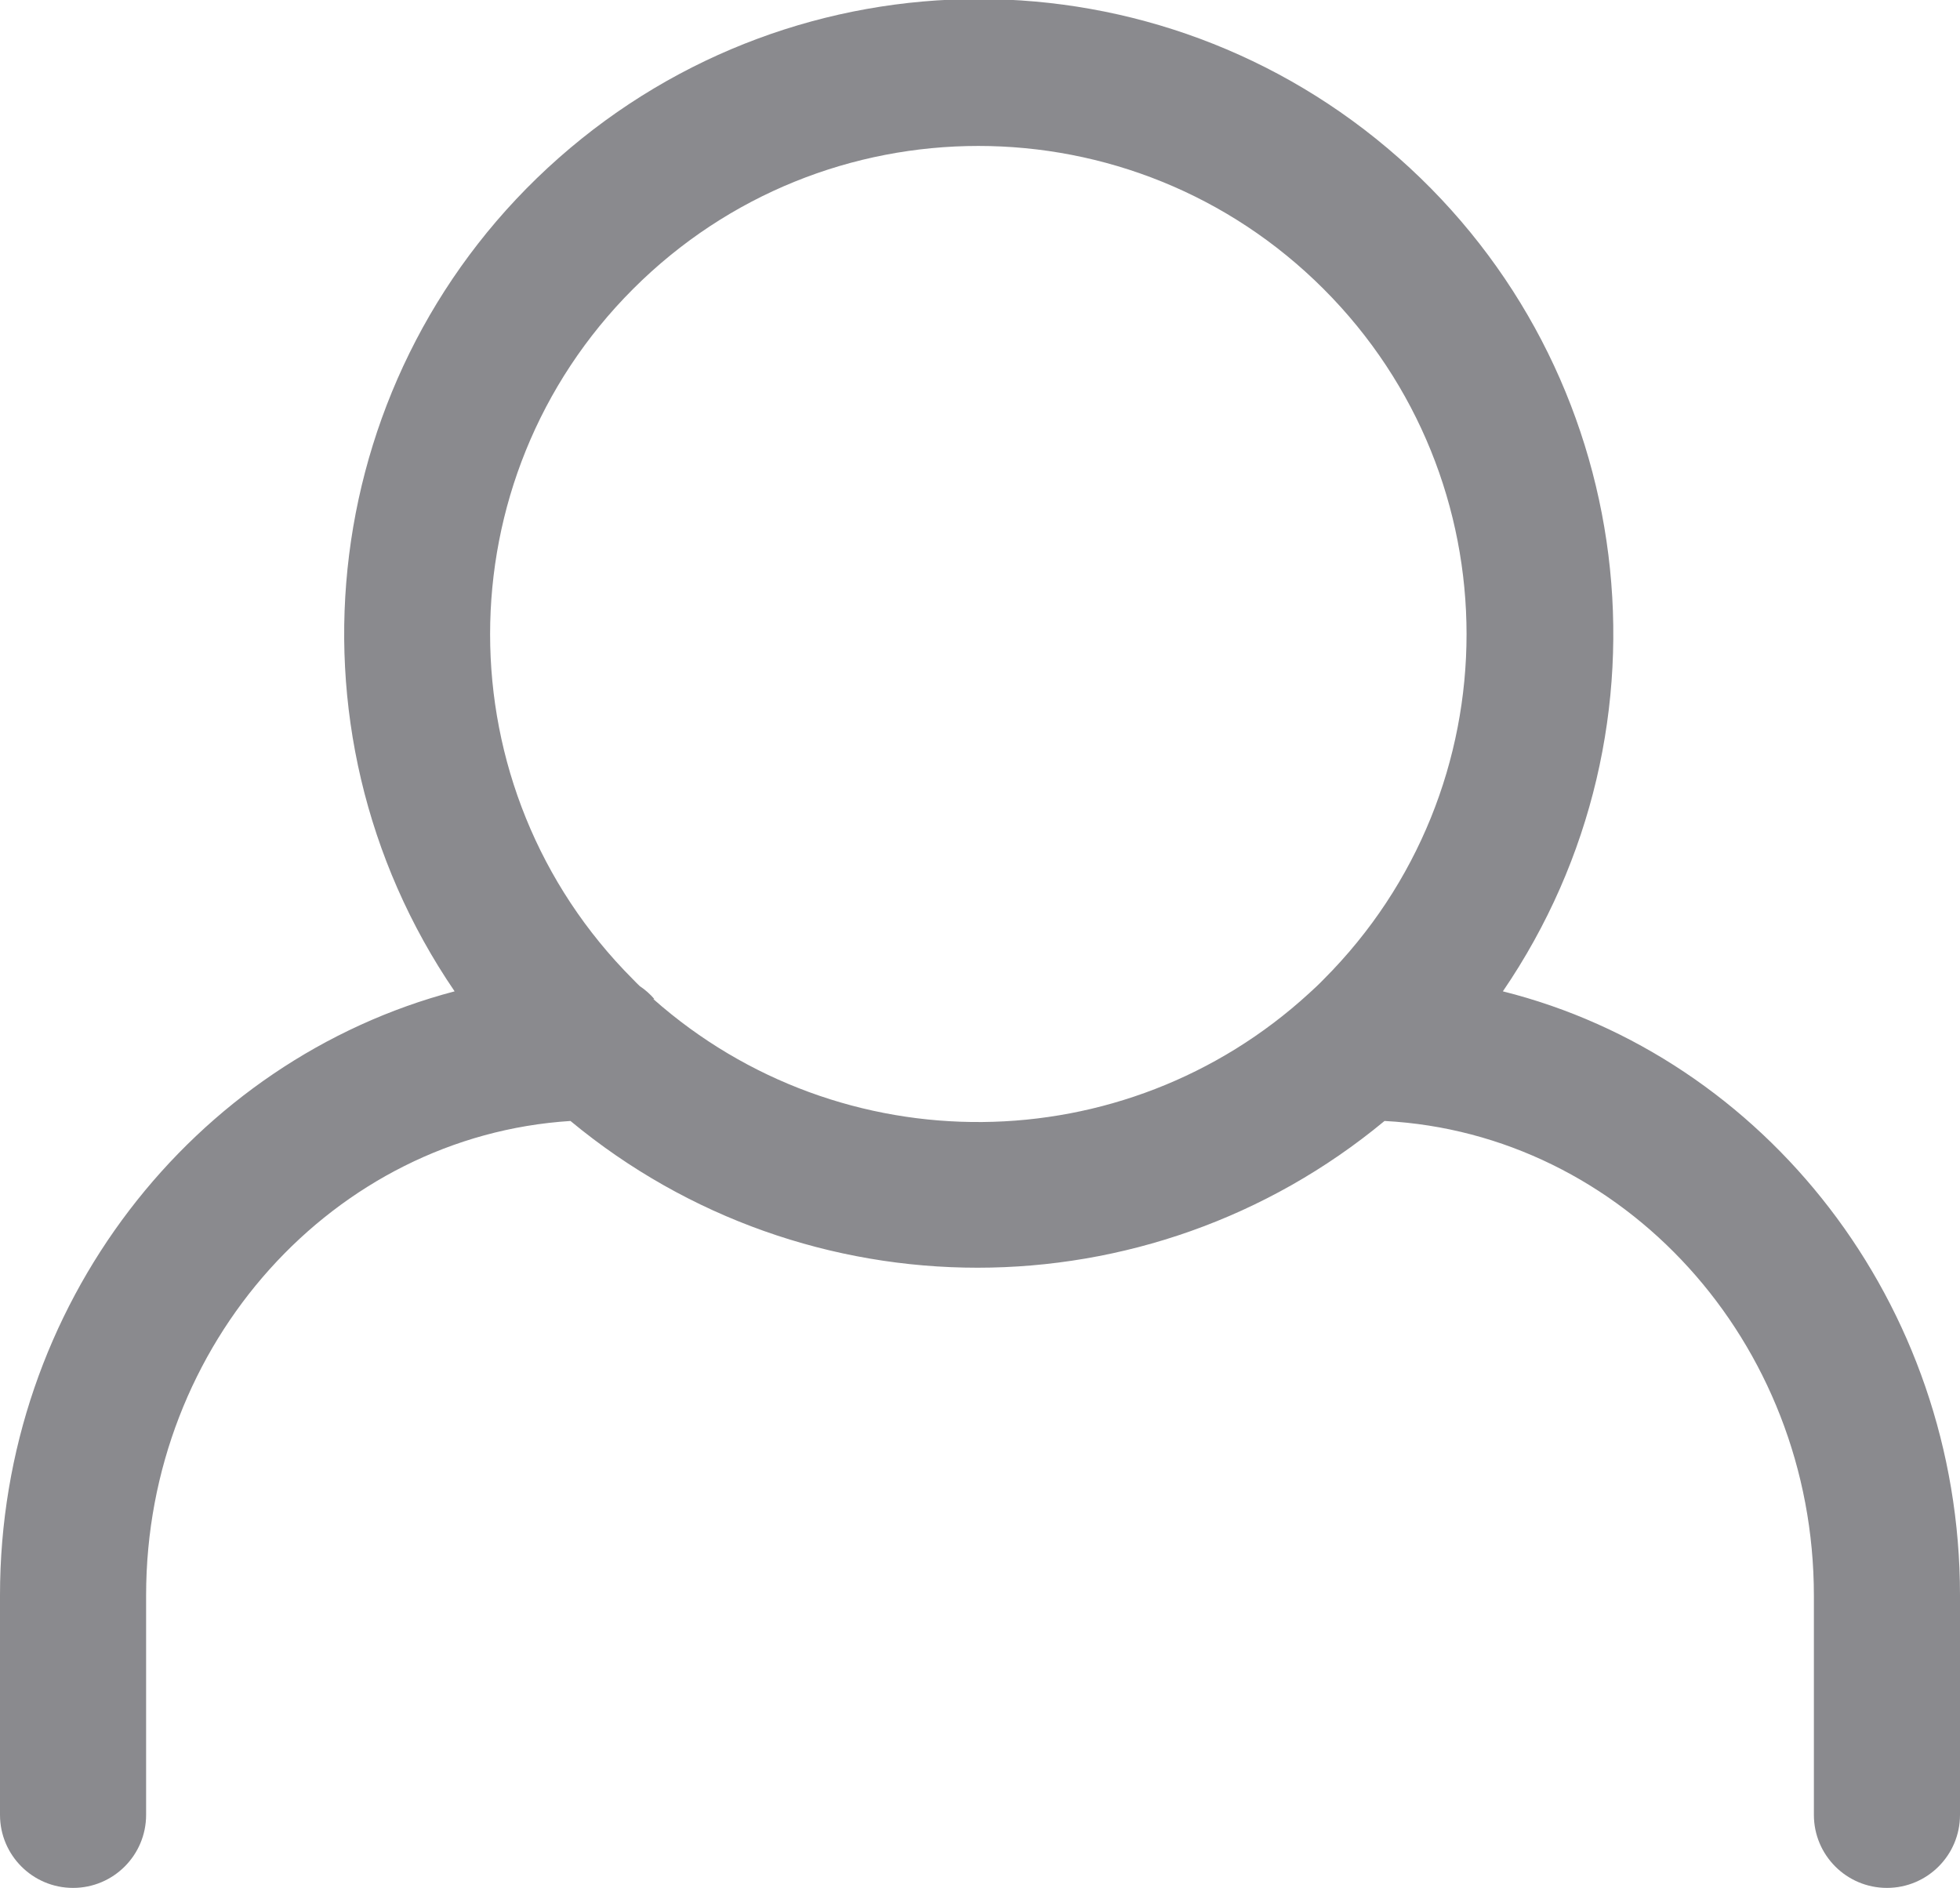
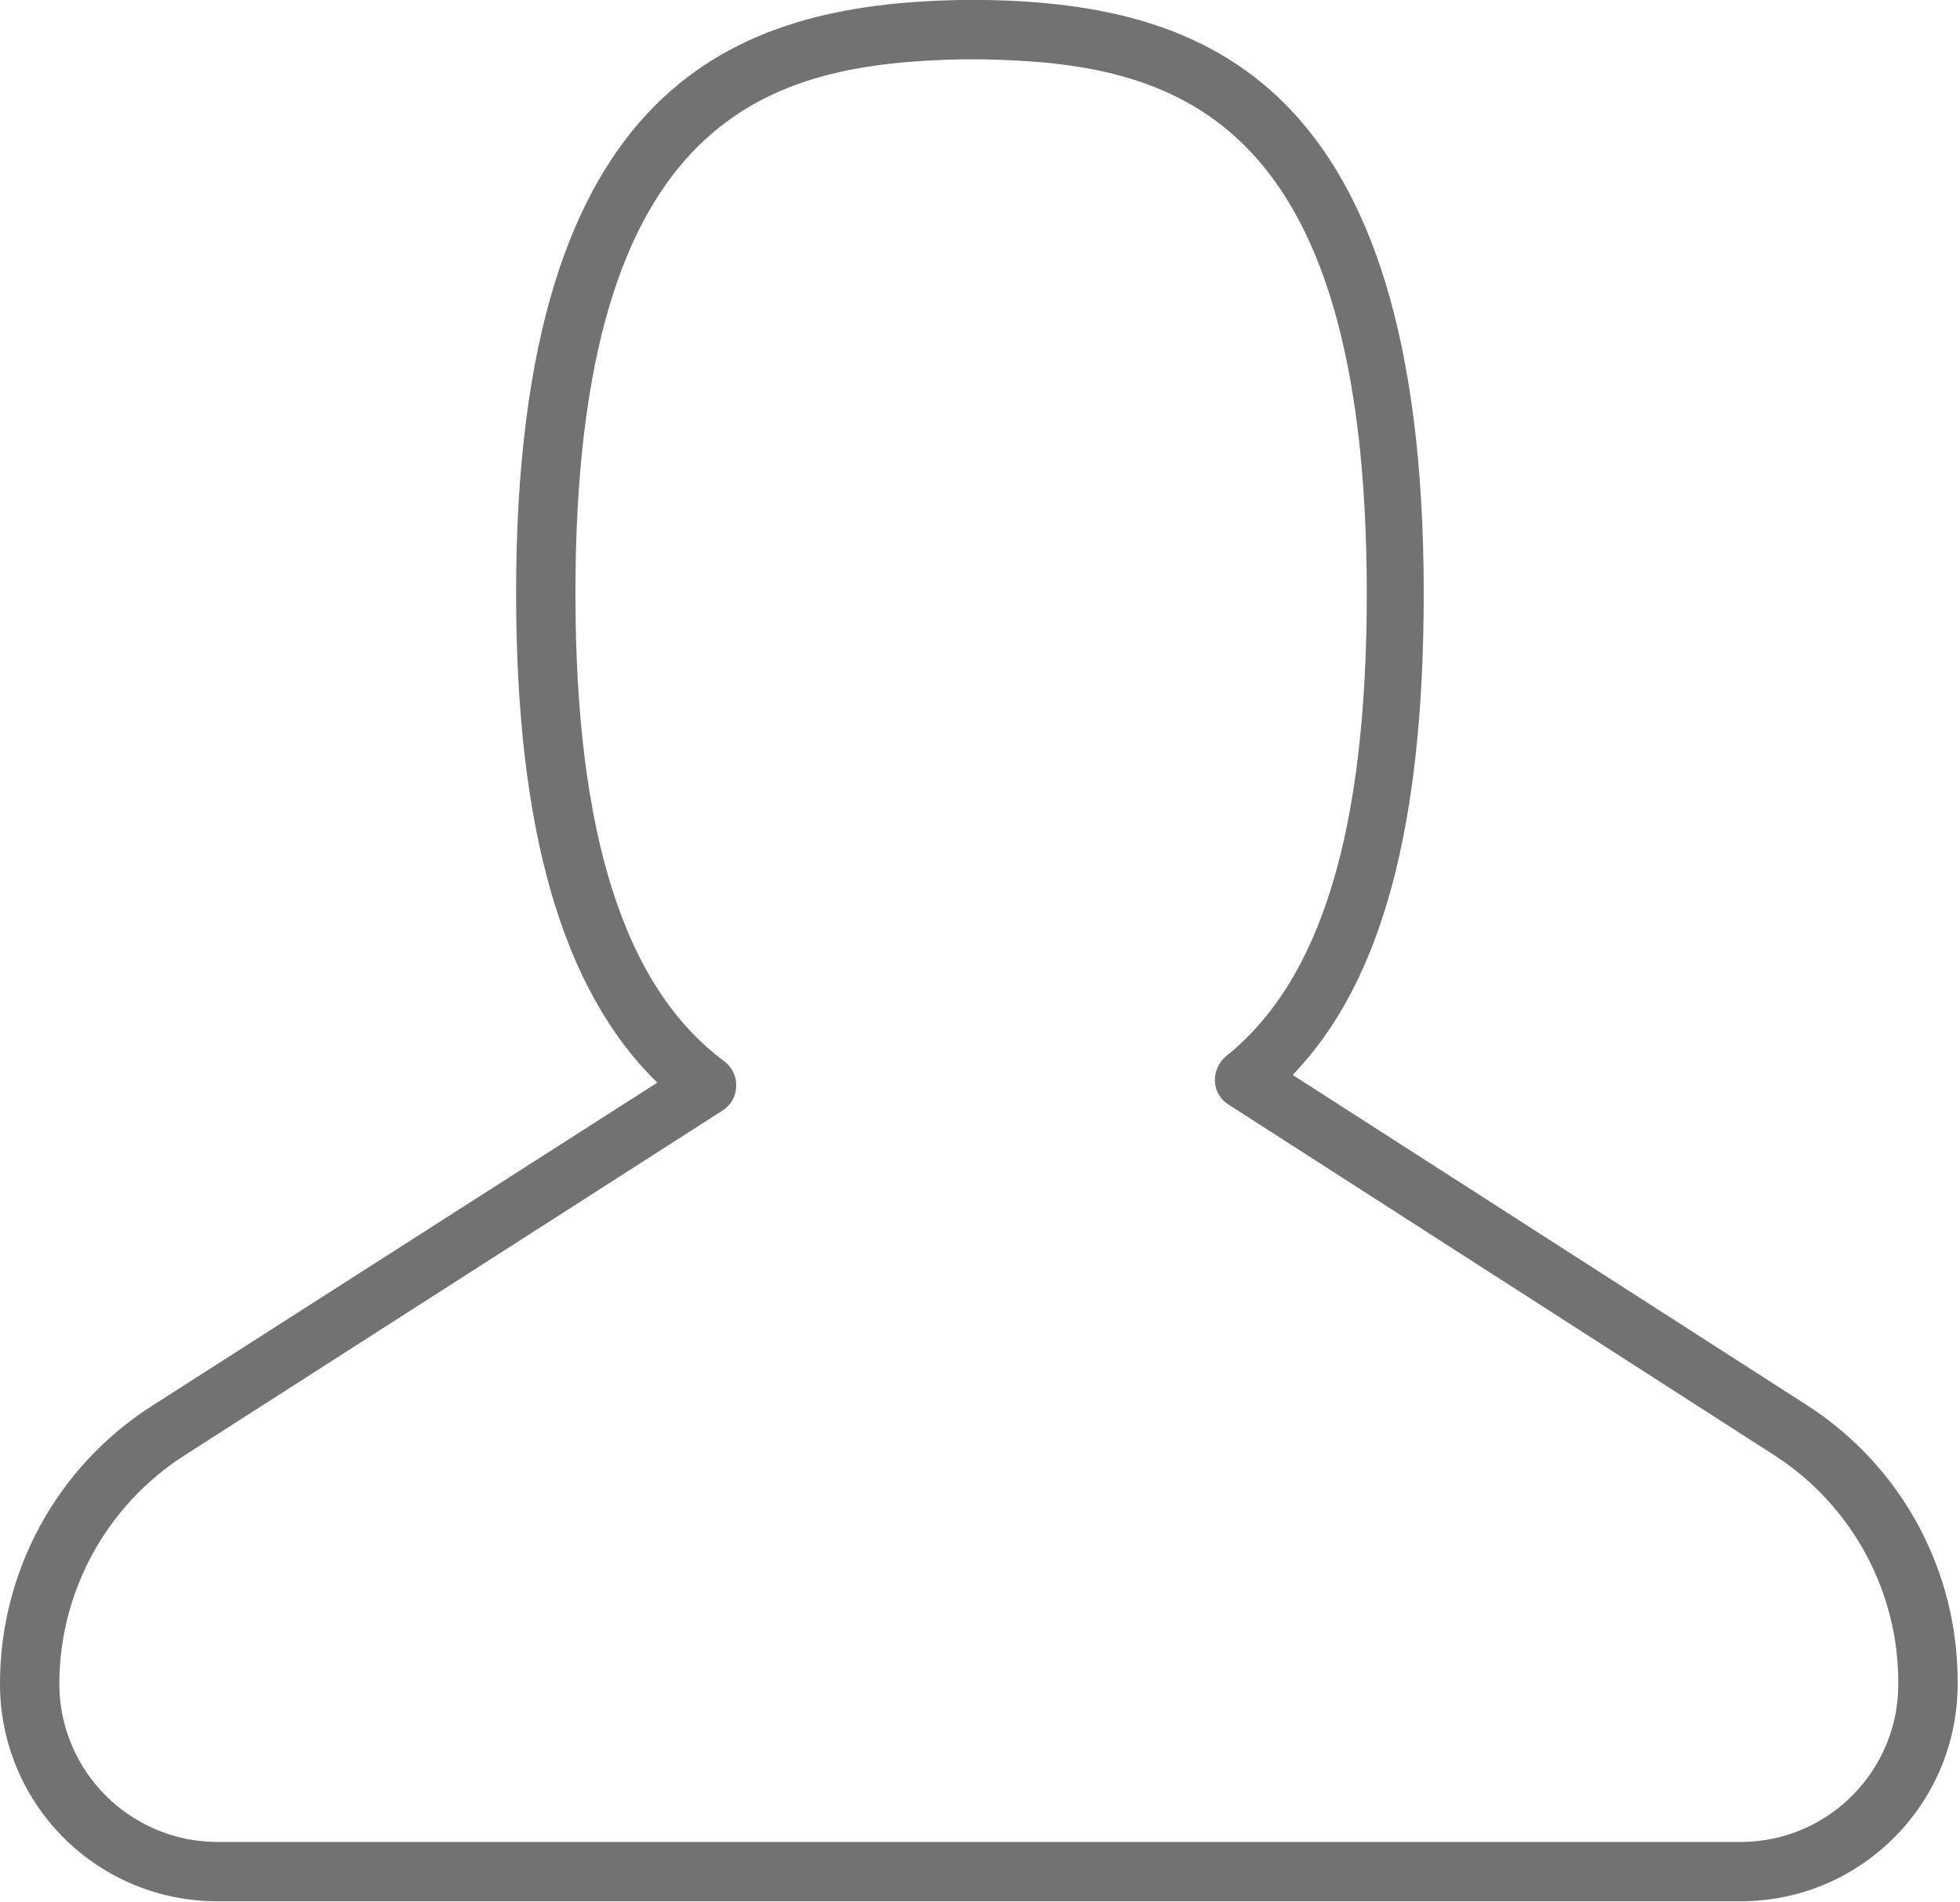
- <svg xmlns="http://www.w3.org/2000/svg" viewBox="0 0 93.9 90.44">
+ <svg xmlns="http://www.w3.org/2000/svg" viewBox="0 0 33.04 32.05">
  <defs>
-     <style>.cls-1{fill:#8a8a8e;}</style>
+     <style>.cls-1{fill:#727272;}</style>
  </defs>
  <g id="Ebene_2" data-name="Ebene 2">
    <g id="Ebene_1-2" data-name="Ebene 1">
-       <path class="cls-1" d="M72,47.49a30.4,30.4,0,1,0-50.22,0C9.27,50.78,0,62.51,0,76.42V86.94a3.5,3.5,0,0,0,7,0V76.42c0-12.07,9-22,20.33-22.72a30.56,30.56,0,0,0,39,0c11.44.6,20.57,10.57,20.57,22.74V86.94a3.5,3.5,0,0,0,7,0V76.42C93.9,62.41,84.53,50.63,72,47.49Zm-40.65.37a3.42,3.42,0,0,0-.7-.62c-.11-.11-.22-.21-.32-.32a23.39,23.39,0,1,1,33.08,0c-.22.23-.46.45-.69.66h0A23.48,23.48,0,0,1,31.3,47.86Z" />
+       <path class="cls-1" d="M30.48,23.7l-8.69-5.58C23.31,16.55,24,13.88,24,10,24,1.32,20.27.08,16.66,0h-.5C12.47.08,8.7,1.32,8.7,10c0,4,.78,6.69,2.38,8.25L2.56,23.7A5.55,5.55,0,0,0,0,28.39a3.66,3.66,0,0,0,3.67,3.66H29.38A3.66,3.66,0,0,0,33,28.39,5.53,5.53,0,0,0,30.48,23.7Zm-1.1,7.35H3.67A2.67,2.67,0,0,1,1,28.39a4.58,4.58,0,0,1,2.1-3.85l9.08-5.82a.49.49,0,0,0,.23-.41.5.5,0,0,0-.2-.42C10.52,16.64,9.7,14.05,9.7,10c0-8.17,3.35-8.92,6.48-9h.38c3.14.06,6.48.81,6.48,9,0,4-.77,6.53-2.38,7.81a.53.53,0,0,0-.18.42.48.48,0,0,0,.23.39l9.23,5.93A4.56,4.56,0,0,1,32,28.39,2.66,2.66,0,0,1,29.38,31.05Z" />
    </g>
  </g>
</svg>
